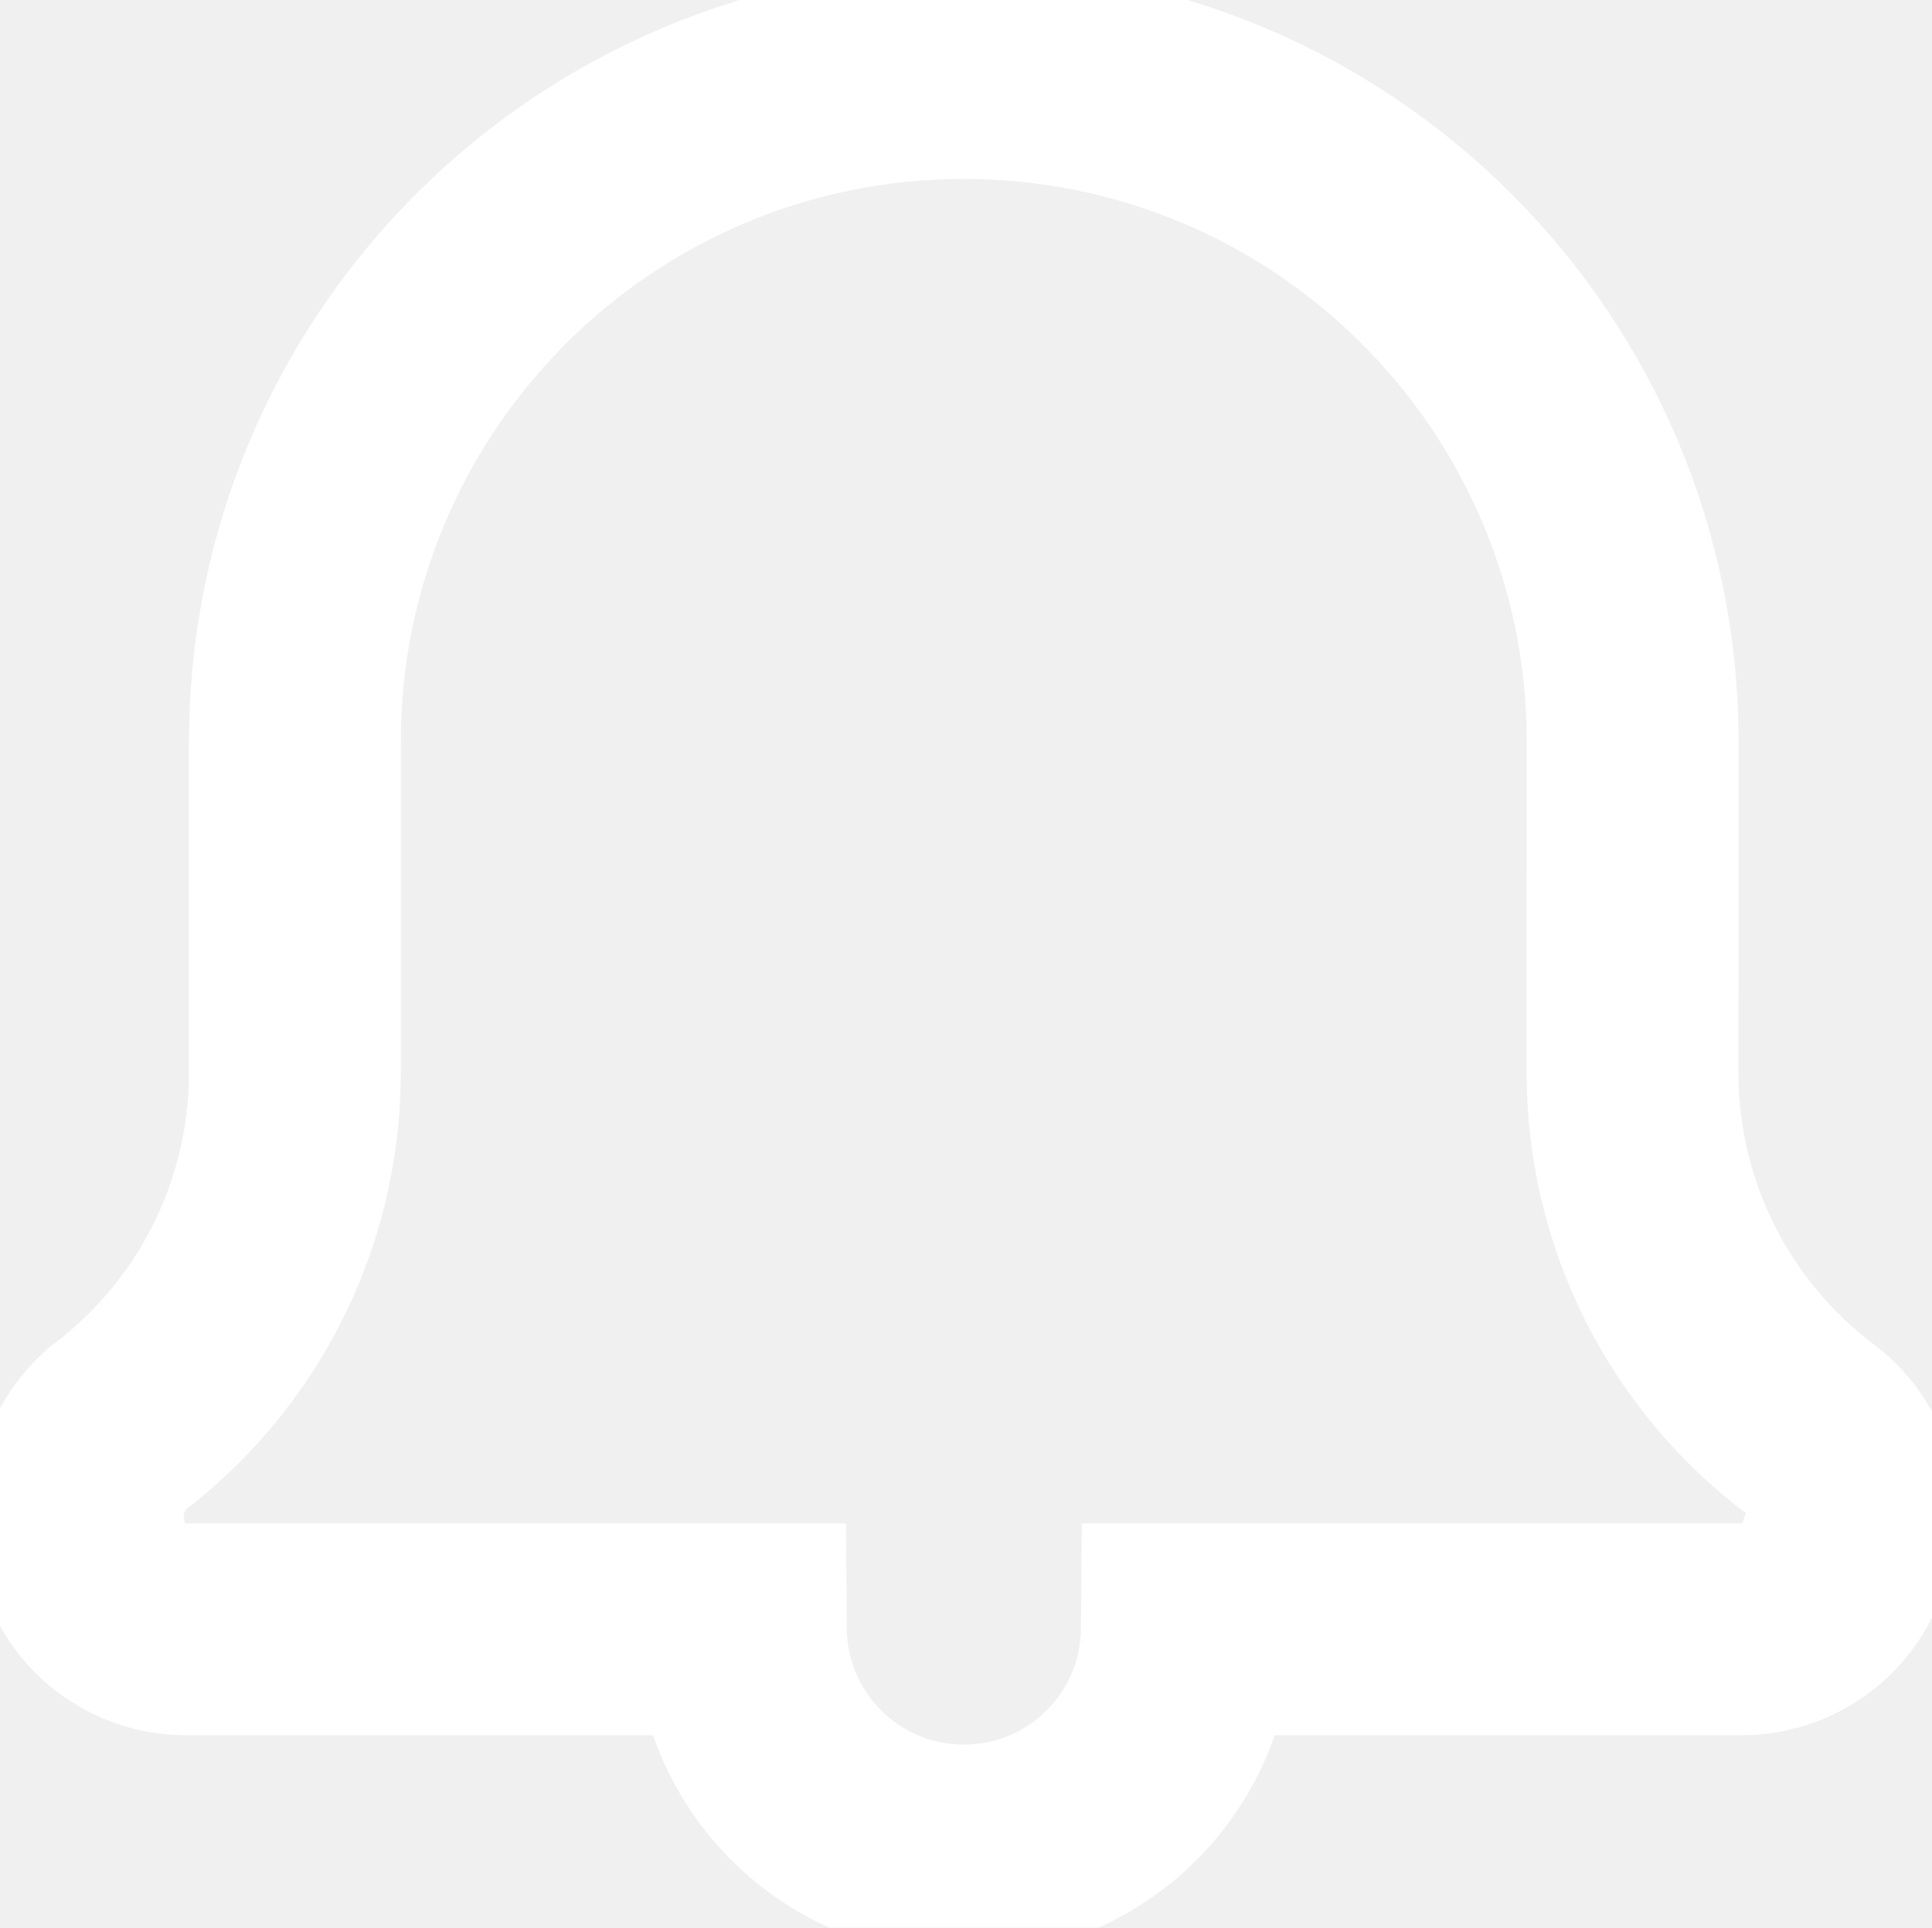
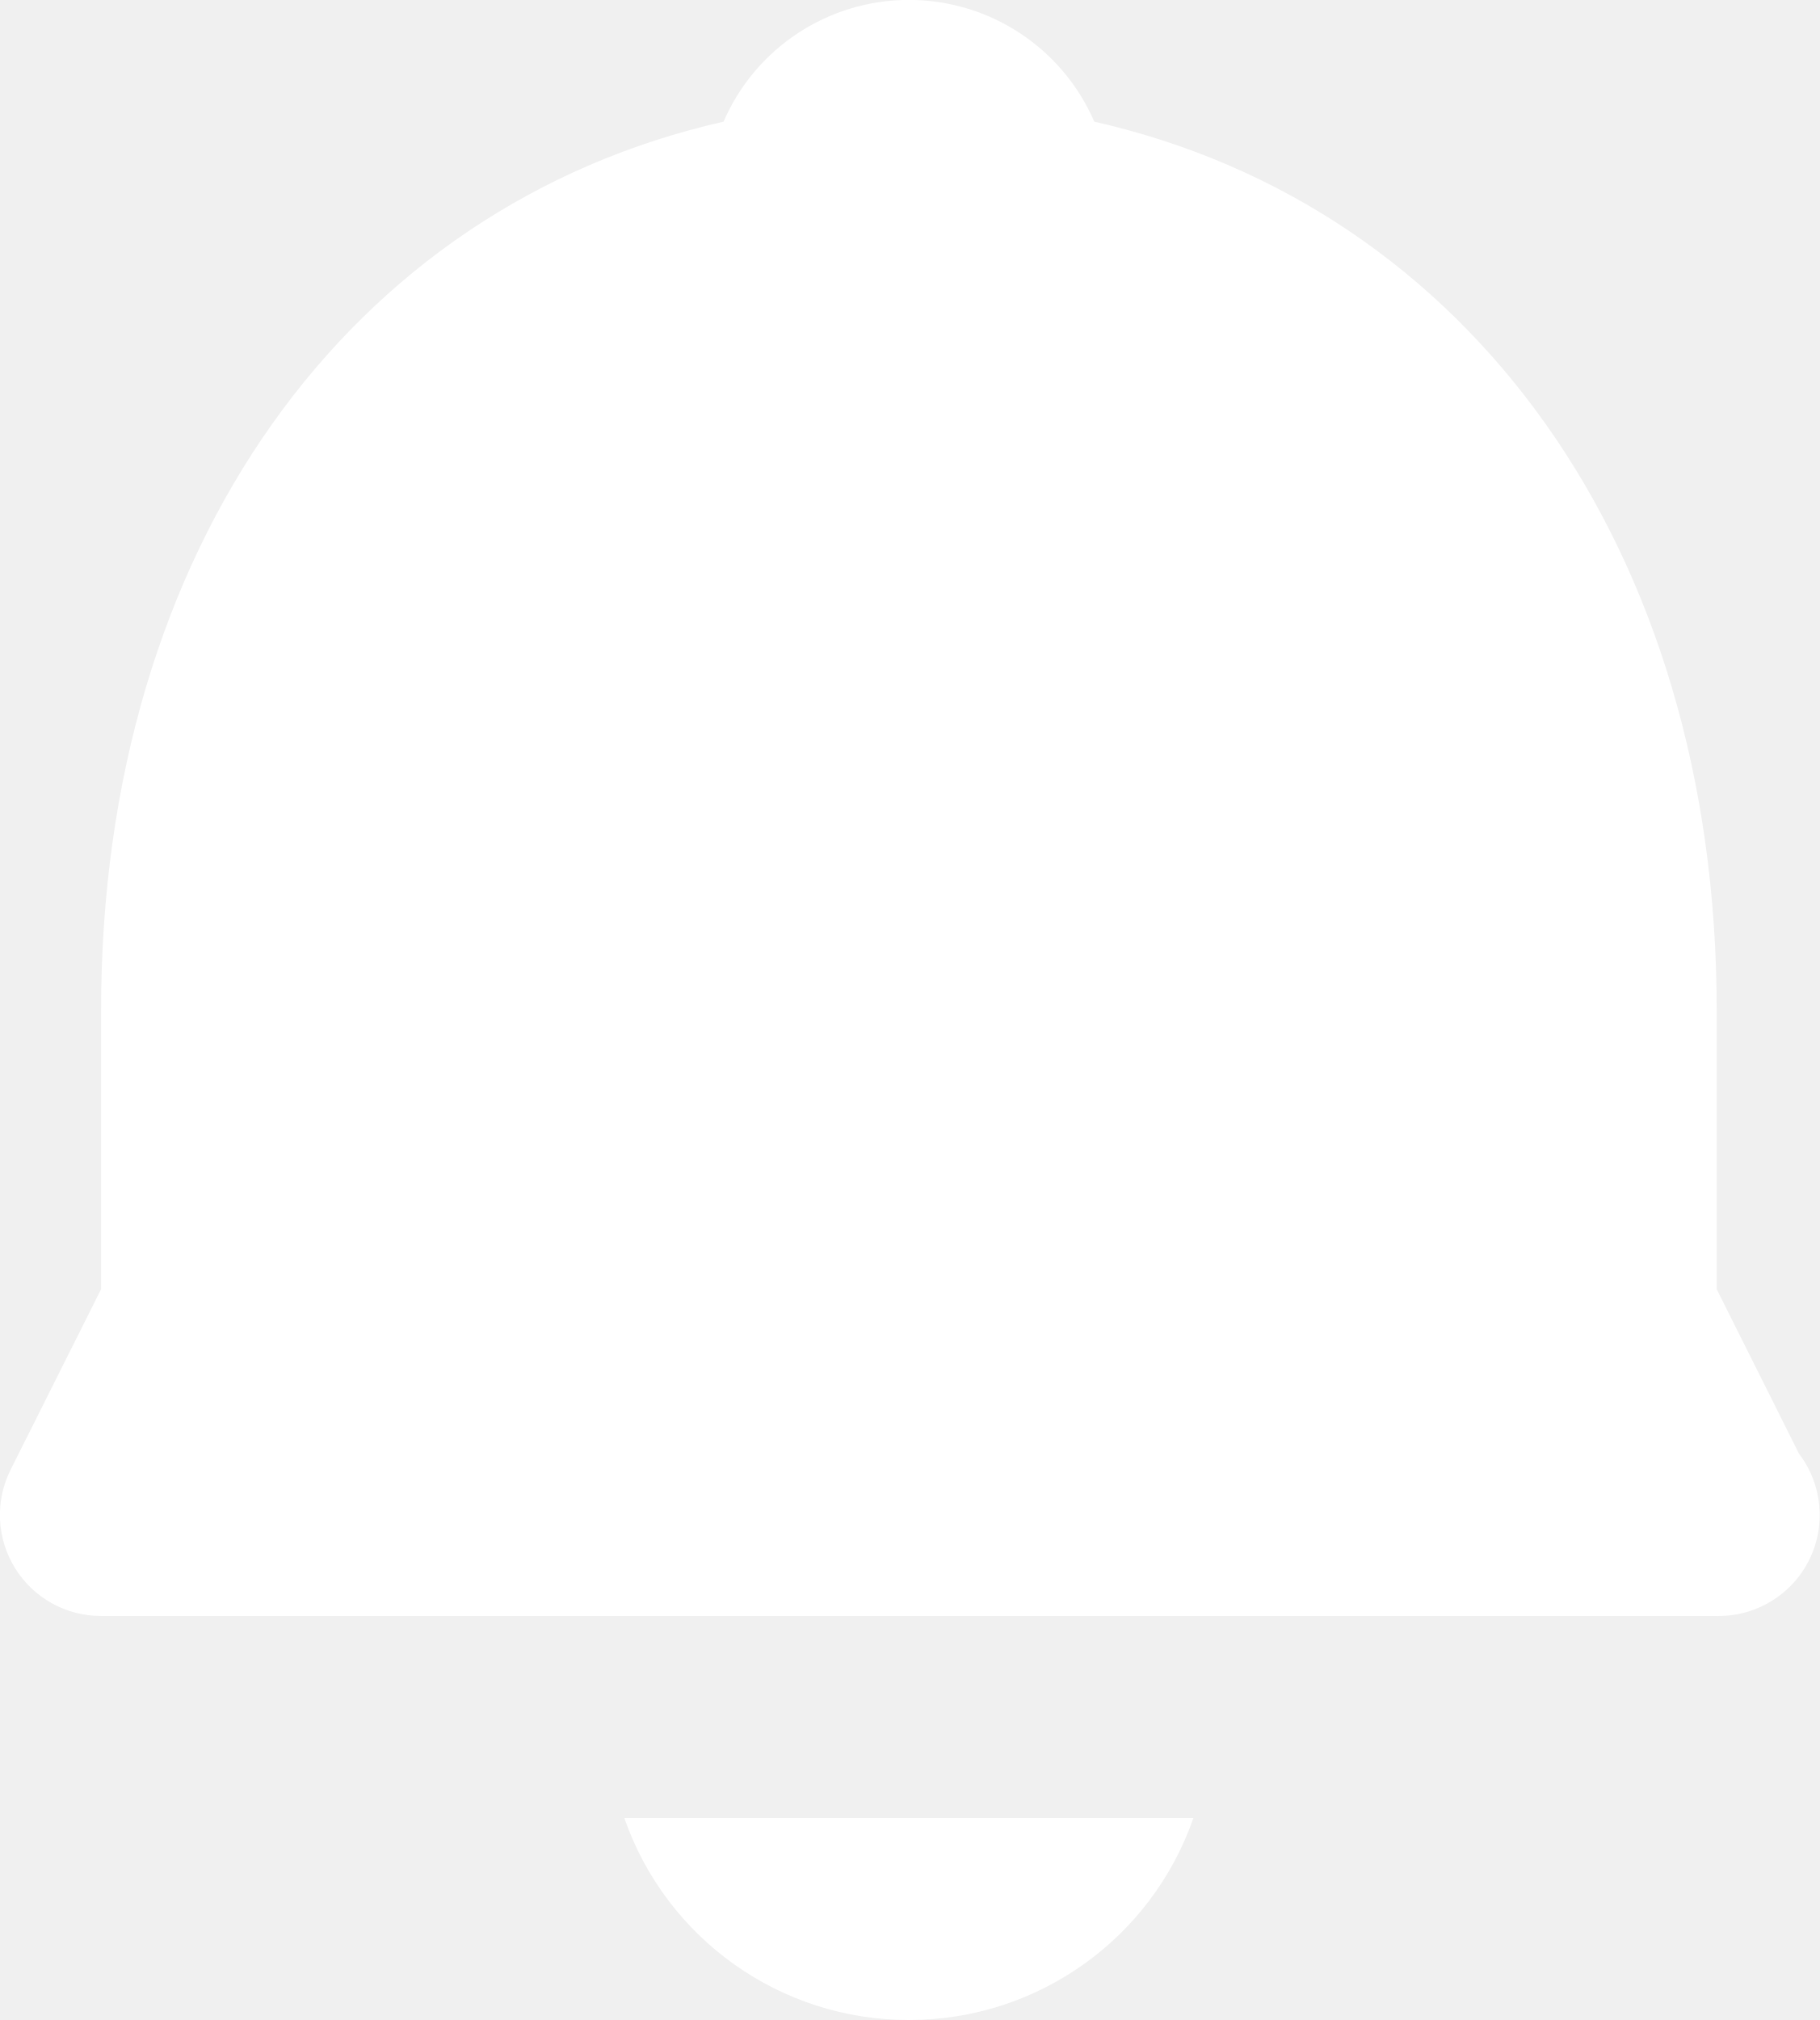
- <svg xmlns="http://www.w3.org/2000/svg" width="136.828" height="136.525" viewBox="0 0 136.828 136.525">
+ <svg xmlns="http://www.w3.org/2000/svg" width="33.192" height="36.838" viewBox="0 0 33.192 36.838">
  <defs>
-     <clipPath id="clip-path">
-       <rect id="Rectángulo_601" data-name="Rectángulo 601" width="136.828" height="136.525" fill="none" />
-     </clipPath>
+     <style>
+             .cls-1{fill:#fff}
+         </style>
  </defs>
-   <g id="notificaciones" clip-path="url(#clip-path)">
-     <path id="Trazado_48" data-name="Trazado 48" d="M118.081,110.182H78.6a15.794,15.794,0,0,1-31.587,0H7.529a7.579,7.579,0,0,1-7.108-5.505,8.358,8.358,0,0,1,2.371-8.661,31.571,31.571,0,0,0,12.635-25.14V47.333a47.372,47.372,0,1,1,94.745,0l-.011,23.57A31.571,31.571,0,0,0,122.8,96.042a7.416,7.416,0,0,1,2.371,8.661A7.579,7.579,0,0,1,118.081,110.182Z" transform="translate(5.458 5.215)" fill="none" stroke="#fff" stroke-width="15" fill-rule="evenodd" />
-   </g>
+   <path id="bxs-bell" d="M34.313 25.51v-5.091c0-8.432-4.529-14.656-11.353-16.2a3.685 3.685 0 0 0-6.763 0c-6.825 1.544-11.354 7.768-11.354 16.2v5.091L3.194 28.8a1.842 1.842 0 0 0 1.649 2.67h29.47a.121.121 0 0 0 .037 0 1.842 1.842 0 0 0 1.464-2.96zM19.578 38.838a5.489 5.489 0 0 0 5.19-3.684H14.387a5.489 5.489 0 0 0 5.191 3.684z" class="cls-1" transform="translate(-2.999 -2)" />
</svg>
